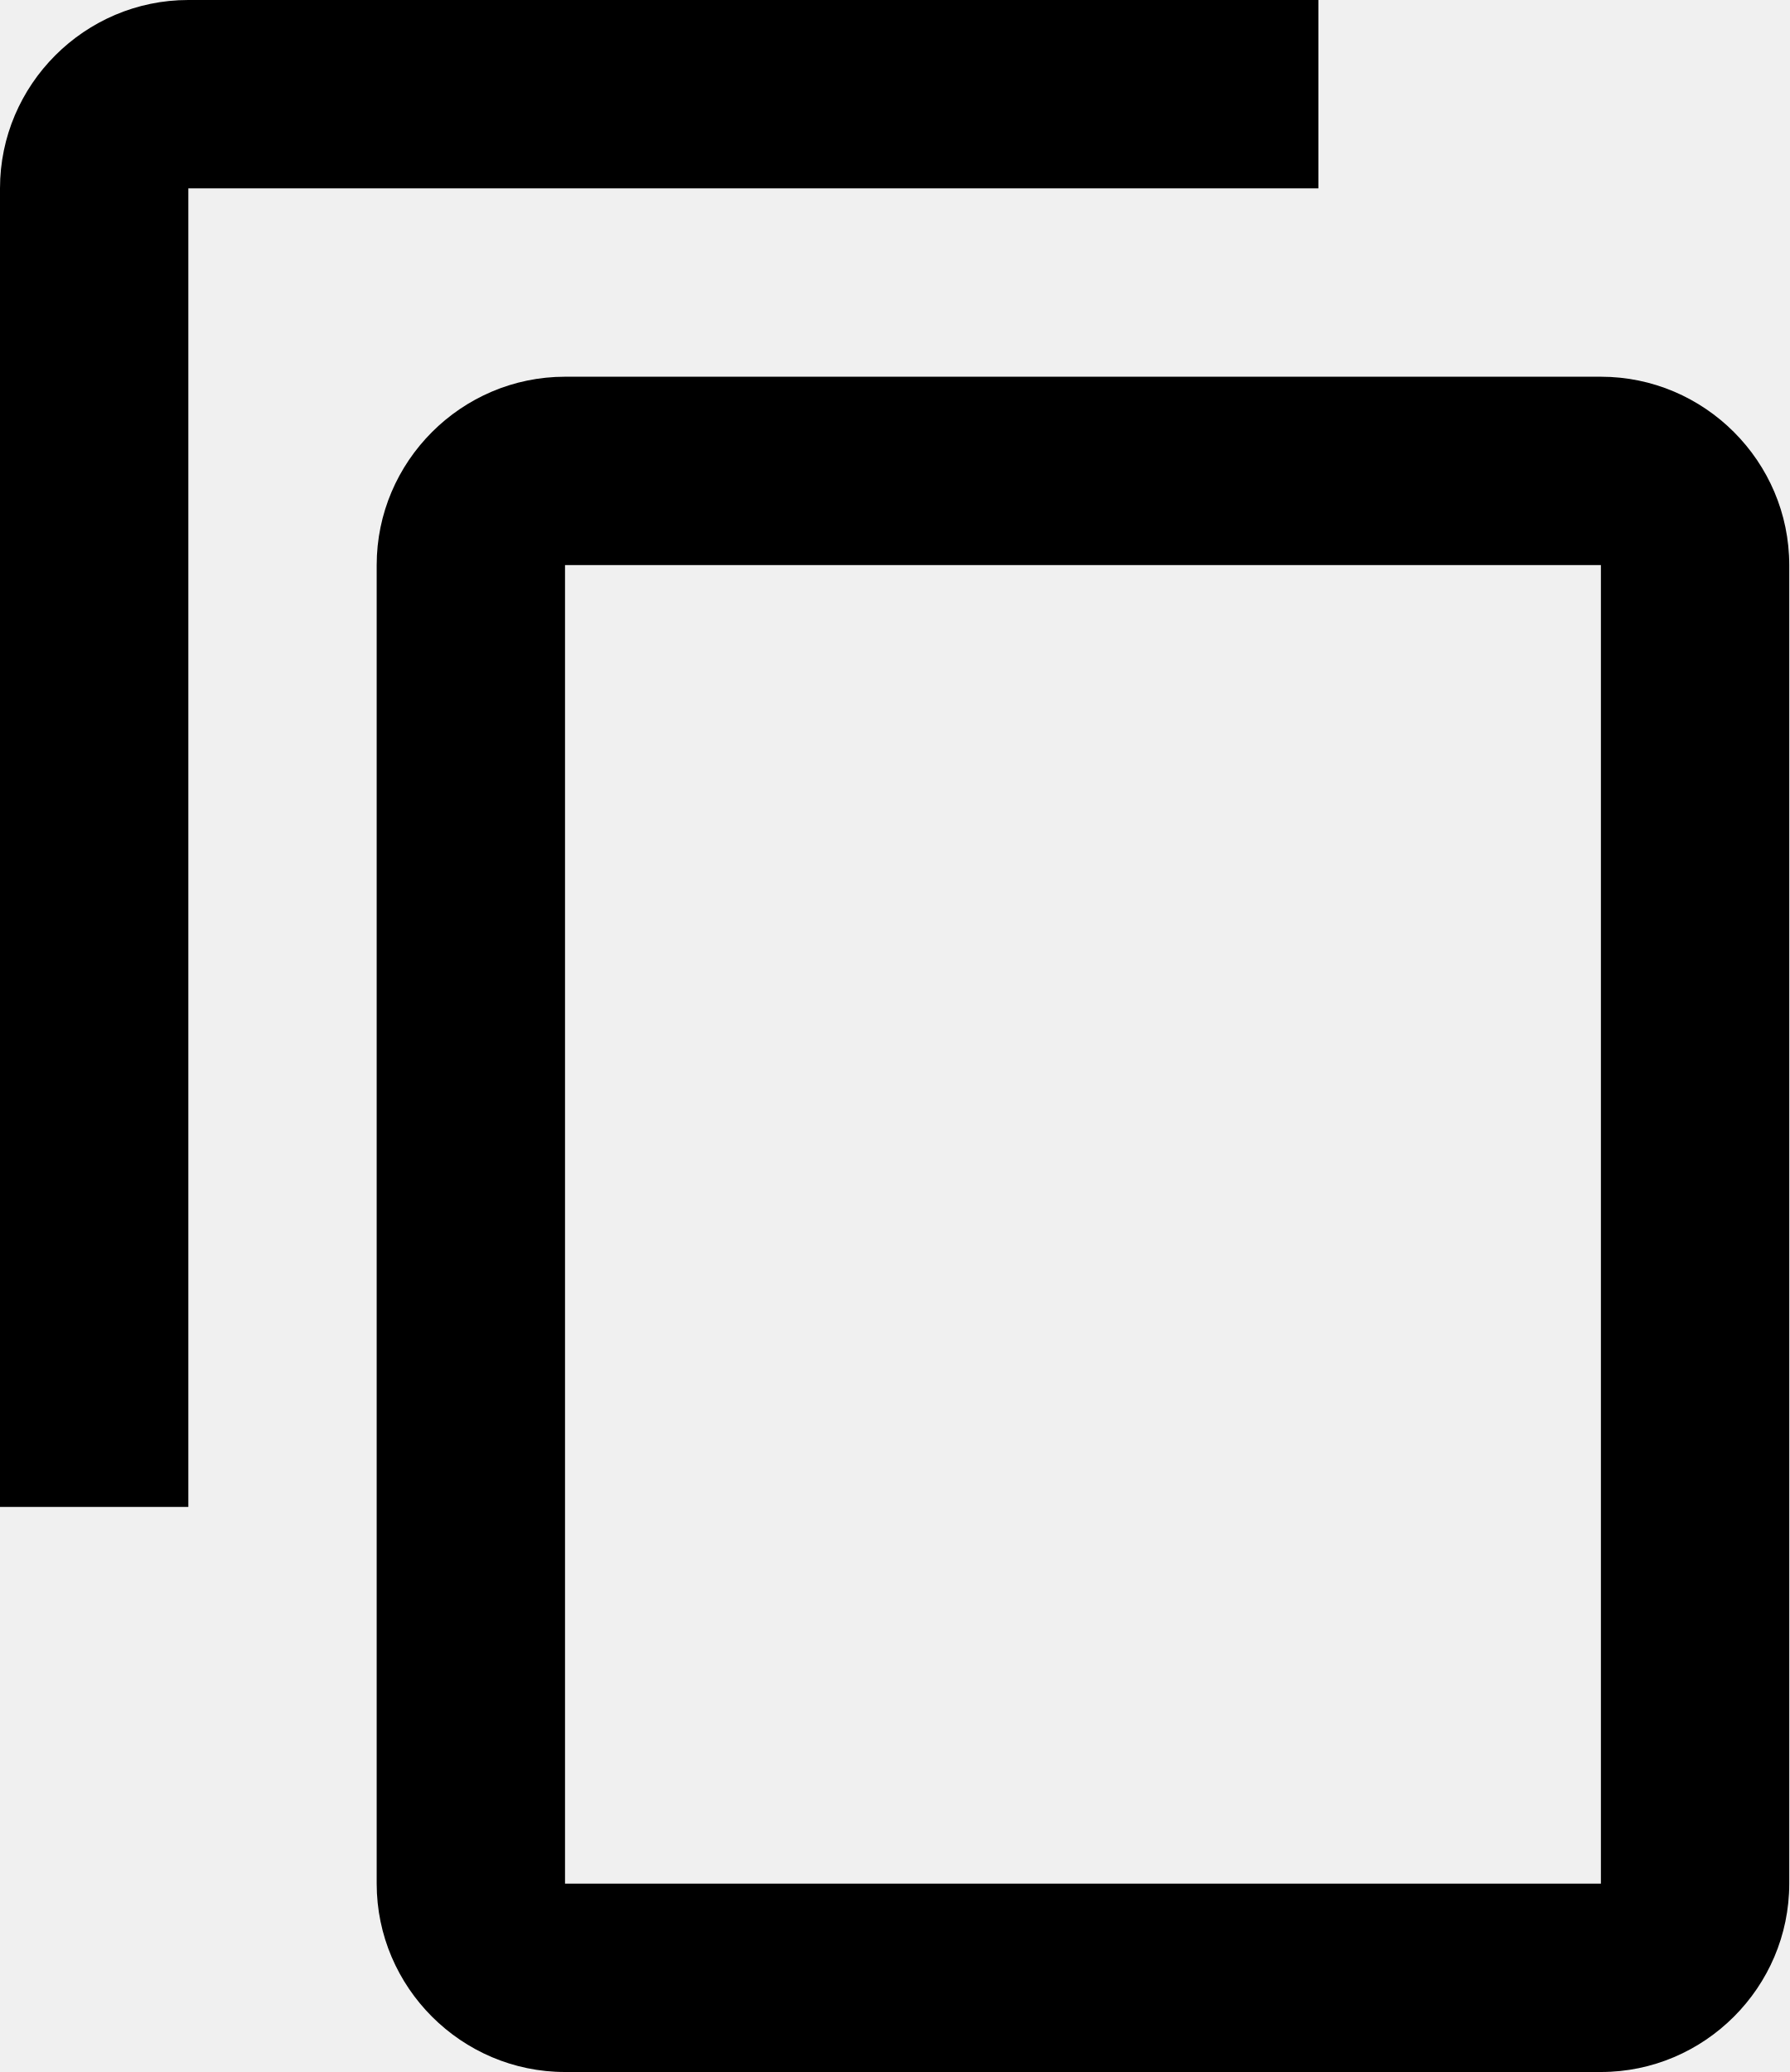
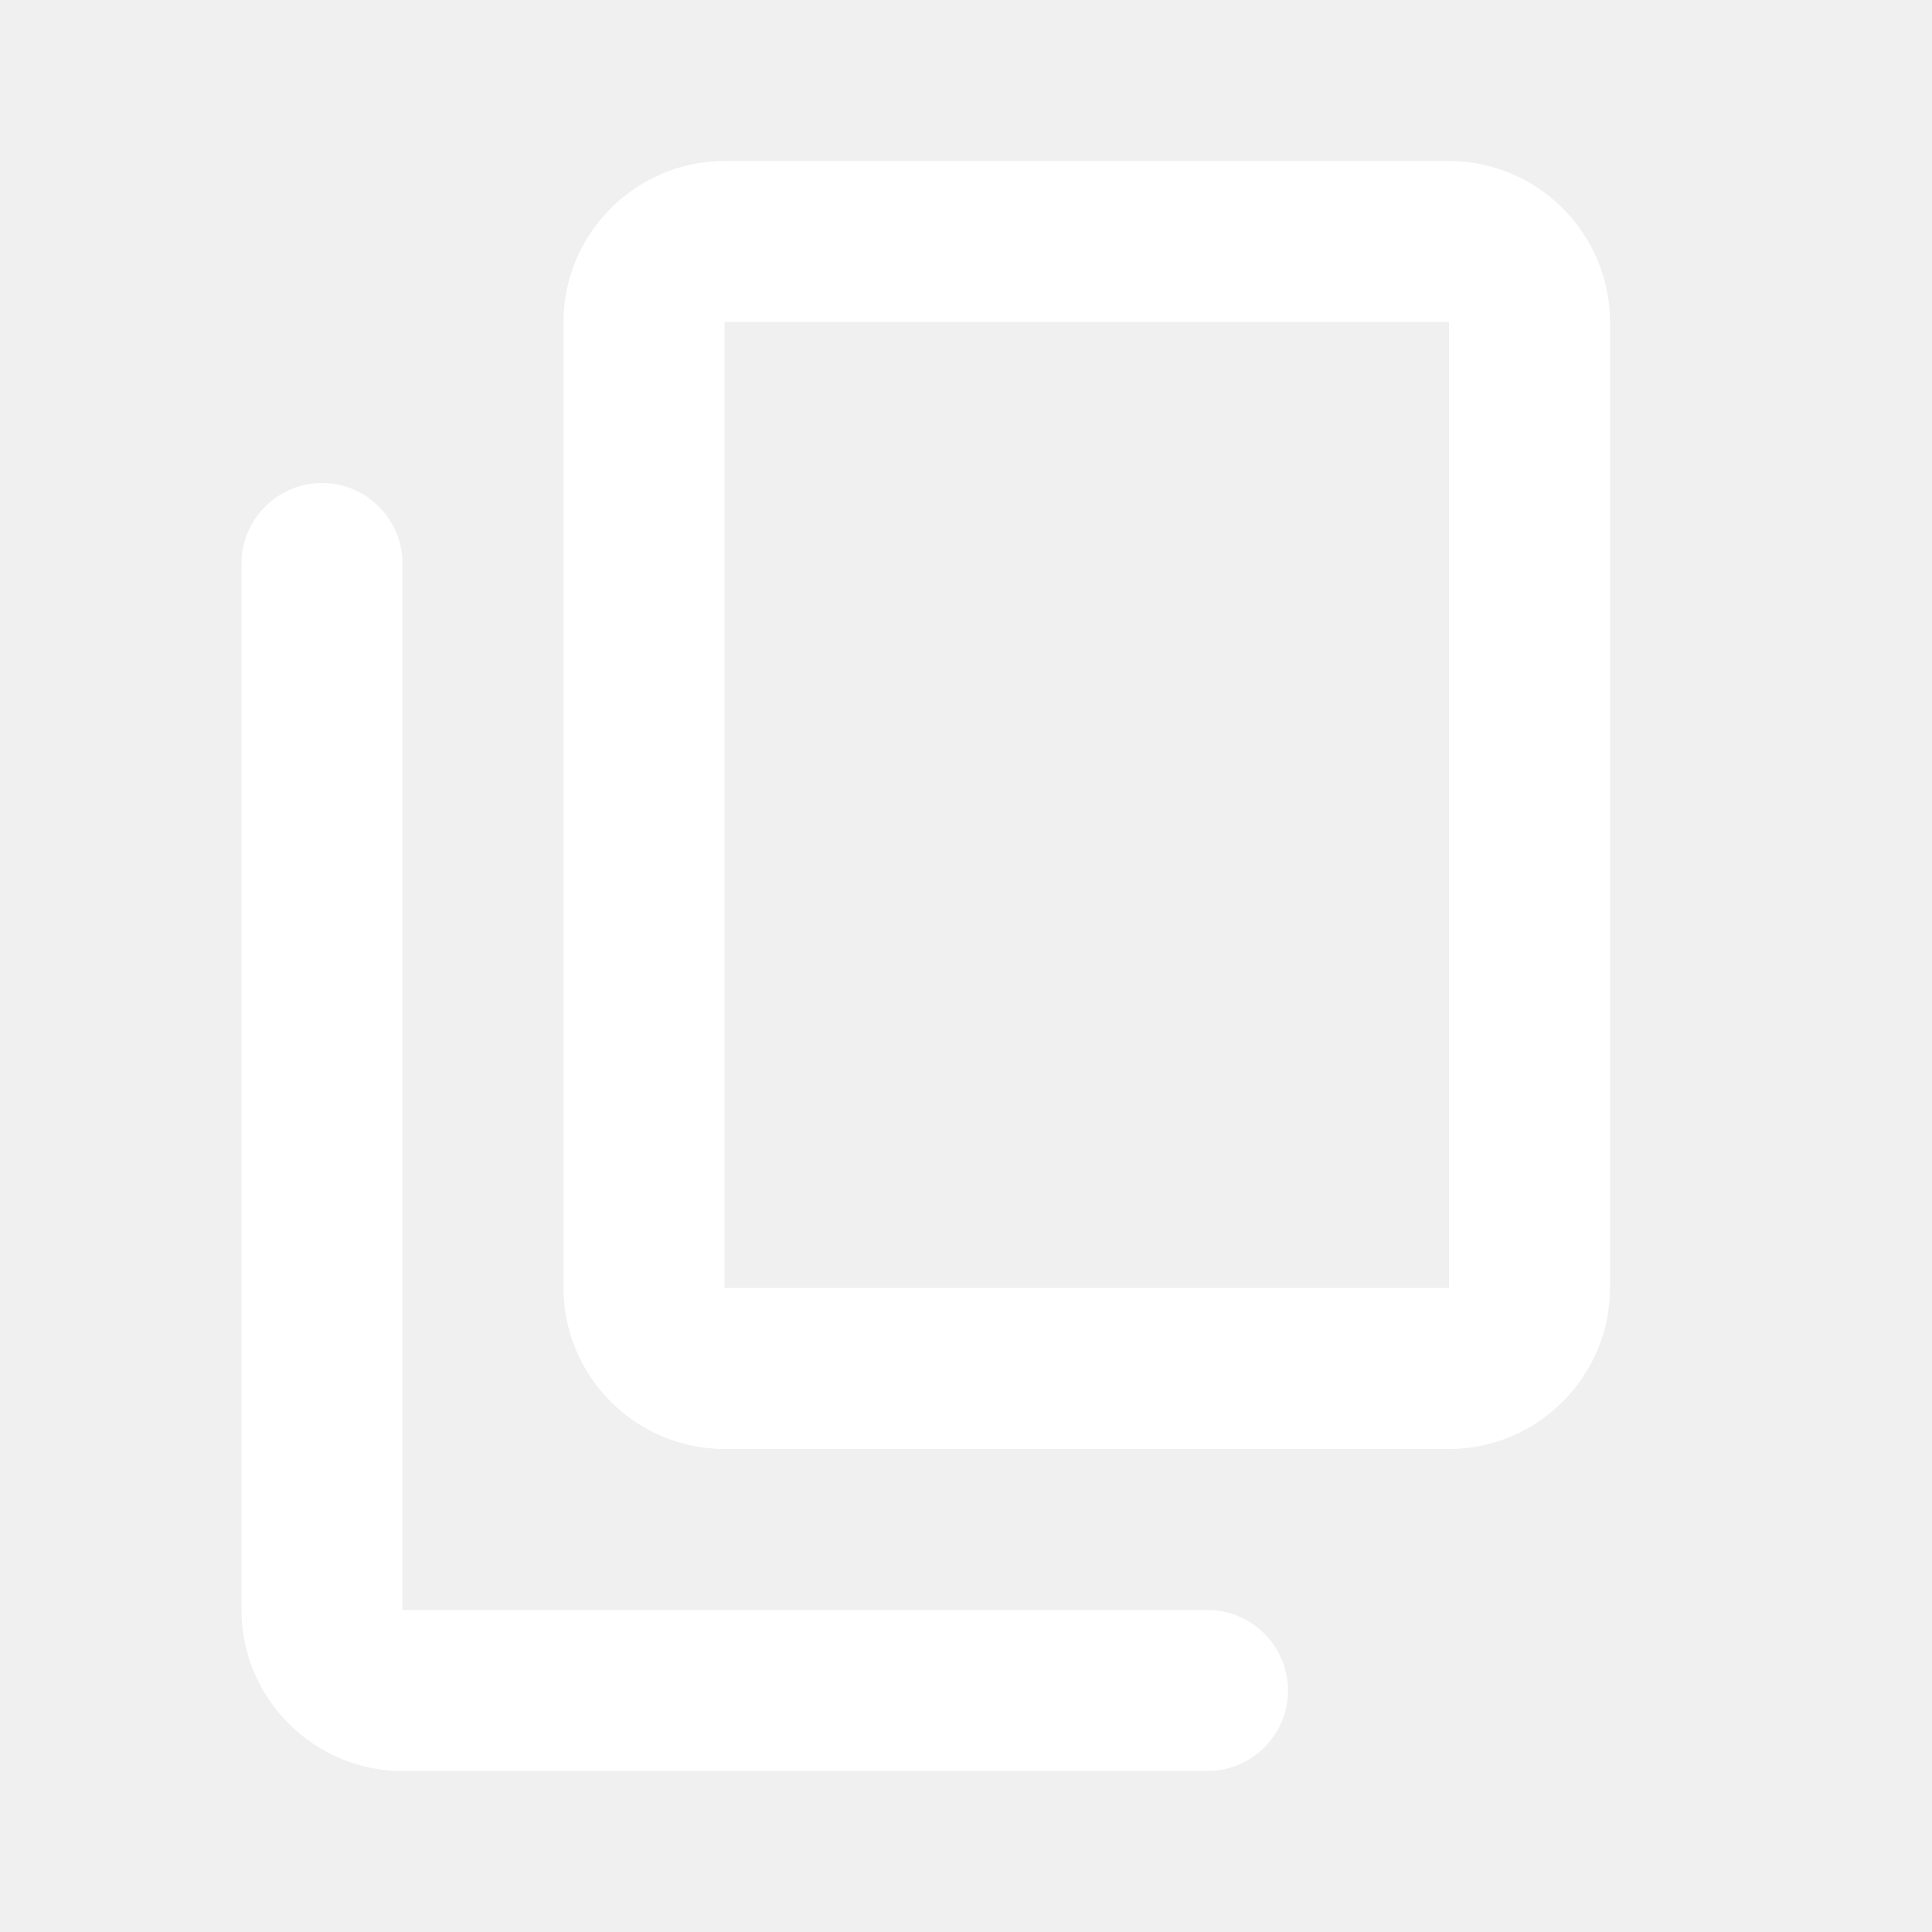
- <svg xmlns="http://www.w3.org/2000/svg" width="76" height="88" viewBox="0 0 76 88" fill="none">
-   <path d="M56 0H8C3.6 0 0 3.6 0 8V64H8V8H56V0ZM68 16H24C19.6 16 16 19.6 16 24V80C16 84.4 19.6 88 24 88H68C72.4 88 76 84.4 76 80V24C76 19.6 72.4 16 68 16ZM68 80H24V24H68V80Z" fill="black" />
+ <svg xmlns="http://www.w3.org/2000/svg" viewBox="0 0 24 24">
+   <path d="M15 20H5V7c0-.55-.45-1-1-1s-1 .45-1 1v13c0 1.1.9 2 2 2h10c.55 0 1-.45 1-1s-.45-1-1-1zm5-4V4c0-1.1-.9-2-2-2H9c-1.1 0-2 .9-2 2v12c0 1.1.9 2 2 2h9c1.1 0 2-.9 2-2zm-2 0H9V4h9v12z" fill="white" data-darkreader-inline-fill="" style="darkreader-inline-fill:currentColor;" />
</svg>
